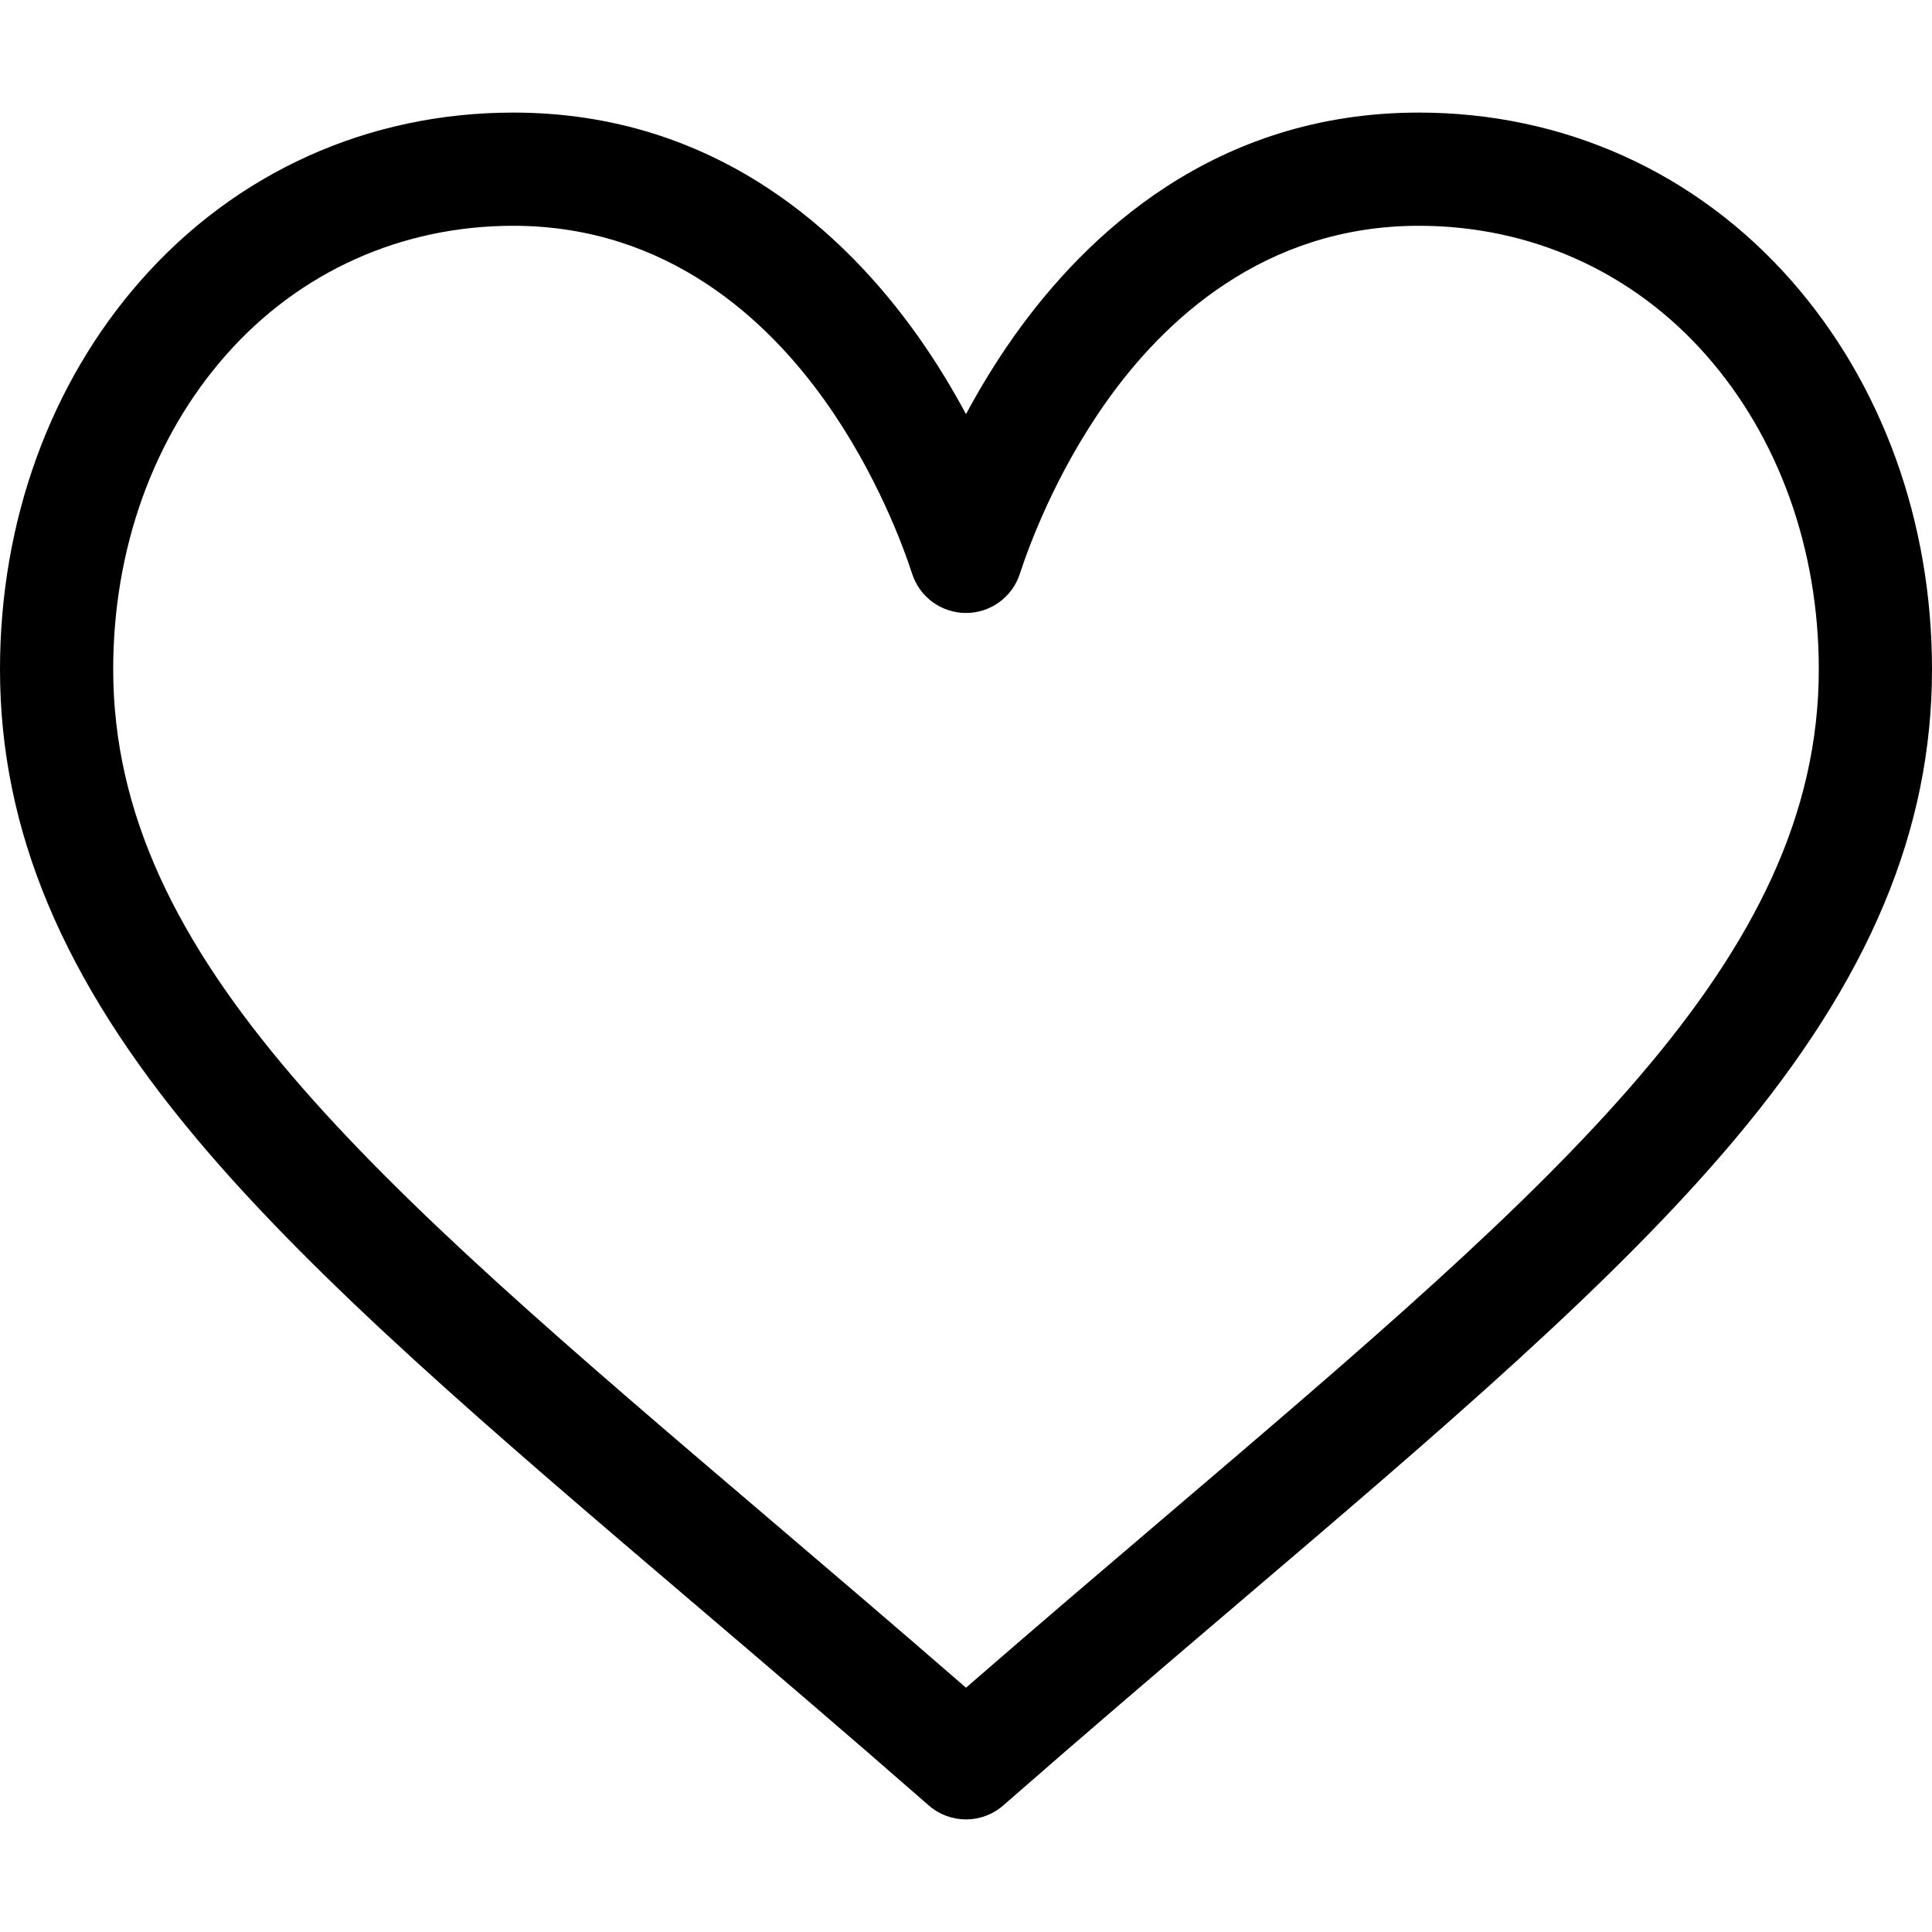
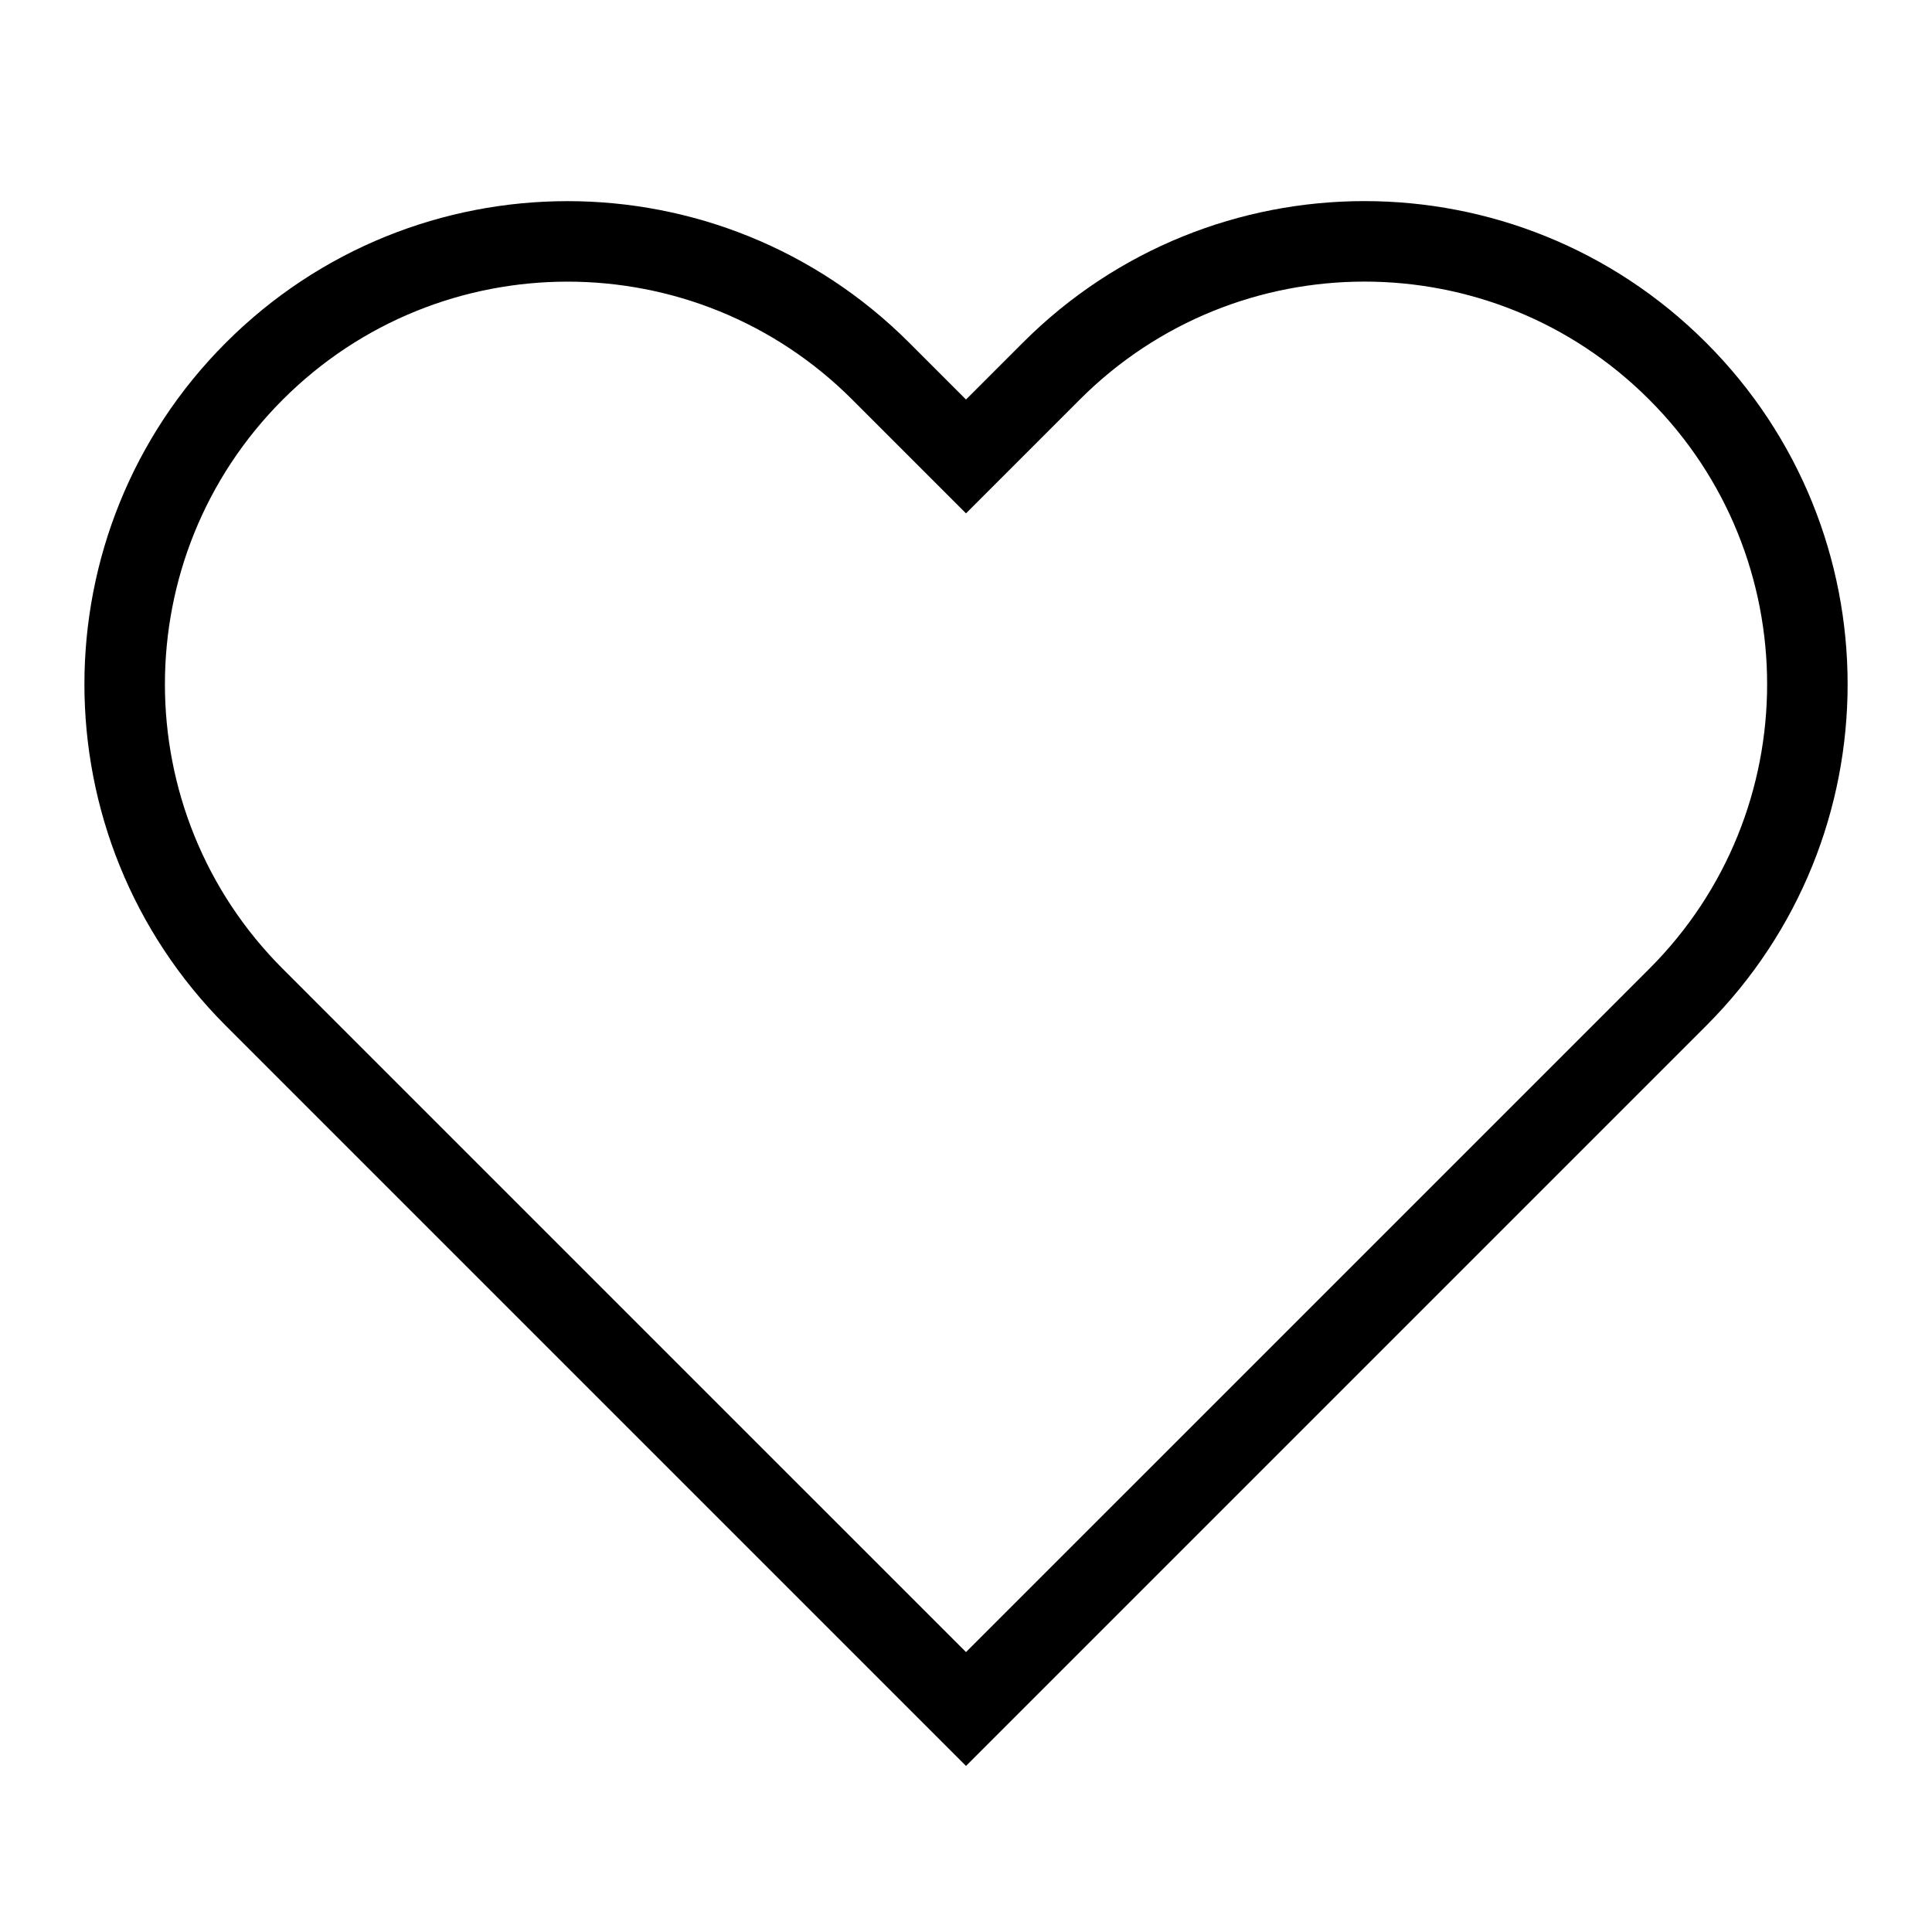
- <svg xmlns="http://www.w3.org/2000/svg" version="1.1" id="Capa_1" x="0px" y="0px" viewBox="0 0 512 512" style="enable-background:new 0 0 512 512;" xml:space="preserve">
-   <g>
-     <g>
-       <path d="M474.644,74.27C449.391,45.616,414.358,29.836,376,29.836c-53.948,0-88.103,32.22-107.255,59.25 c-4.969,7.014-9.196,14.047-12.745,20.665c-3.549-6.618-7.775-13.651-12.745-20.665c-19.152-27.03-53.307-59.25-107.255-59.25 c-38.358,0-73.391,15.781-98.645,44.435C13.267,101.605,0,138.213,0,177.351c0,42.603,16.633,82.228,52.345,124.7 c31.917,37.96,77.834,77.088,131.005,122.397c19.813,16.884,40.302,34.344,62.115,53.429l0.655,0.574 c2.828,2.476,6.354,3.713,9.88,3.713s7.052-1.238,9.88-3.713l0.655-0.574c21.813-19.085,42.302-36.544,62.118-53.431 c53.168-45.306,99.085-84.434,131.002-122.395C495.367,259.578,512,219.954,512,177.351 C512,138.213,498.733,101.605,474.644,74.27z M309.193,401.614c-17.08,14.554-34.658,29.533-53.193,45.646 c-18.534-16.111-36.113-31.091-53.196-45.648C98.745,312.939,30,254.358,30,177.351c0-31.83,10.605-61.394,29.862-83.245 C79.34,72.007,106.379,59.836,136,59.836c41.129,0,67.716,25.338,82.776,46.594c13.509,19.064,20.558,38.282,22.962,45.659 c2.011,6.175,7.768,10.354,14.262,10.354c6.494,0,12.251-4.179,14.262-10.354c2.404-7.377,9.453-26.595,22.962-45.66 c15.06-21.255,41.647-46.593,82.776-46.593c29.621,0,56.66,12.171,76.137,34.27C471.395,115.957,482,145.521,482,177.351 C482,254.358,413.255,312.939,309.193,401.614z" />
-     </g>
-   </g>
+ <svg data-type="heart" width="24" height="24" viewBox="0 0 24 24" fill="none" stroke="#000" strokeWidth="1" strokeLinecap="round" strokeLinejoin="round">
+   <path d="M20.84 4.61a5.5 5.5 0 0 0-7.78 0L12 5.67l-1.06-1.06a5.5 5.5 0 0 0-7.78 7.78l1.06 1.06L12 21.23l7.78-7.78 1.06-1.06a5.5 5.5 0 0 0 0-7.78z" />
</svg>
